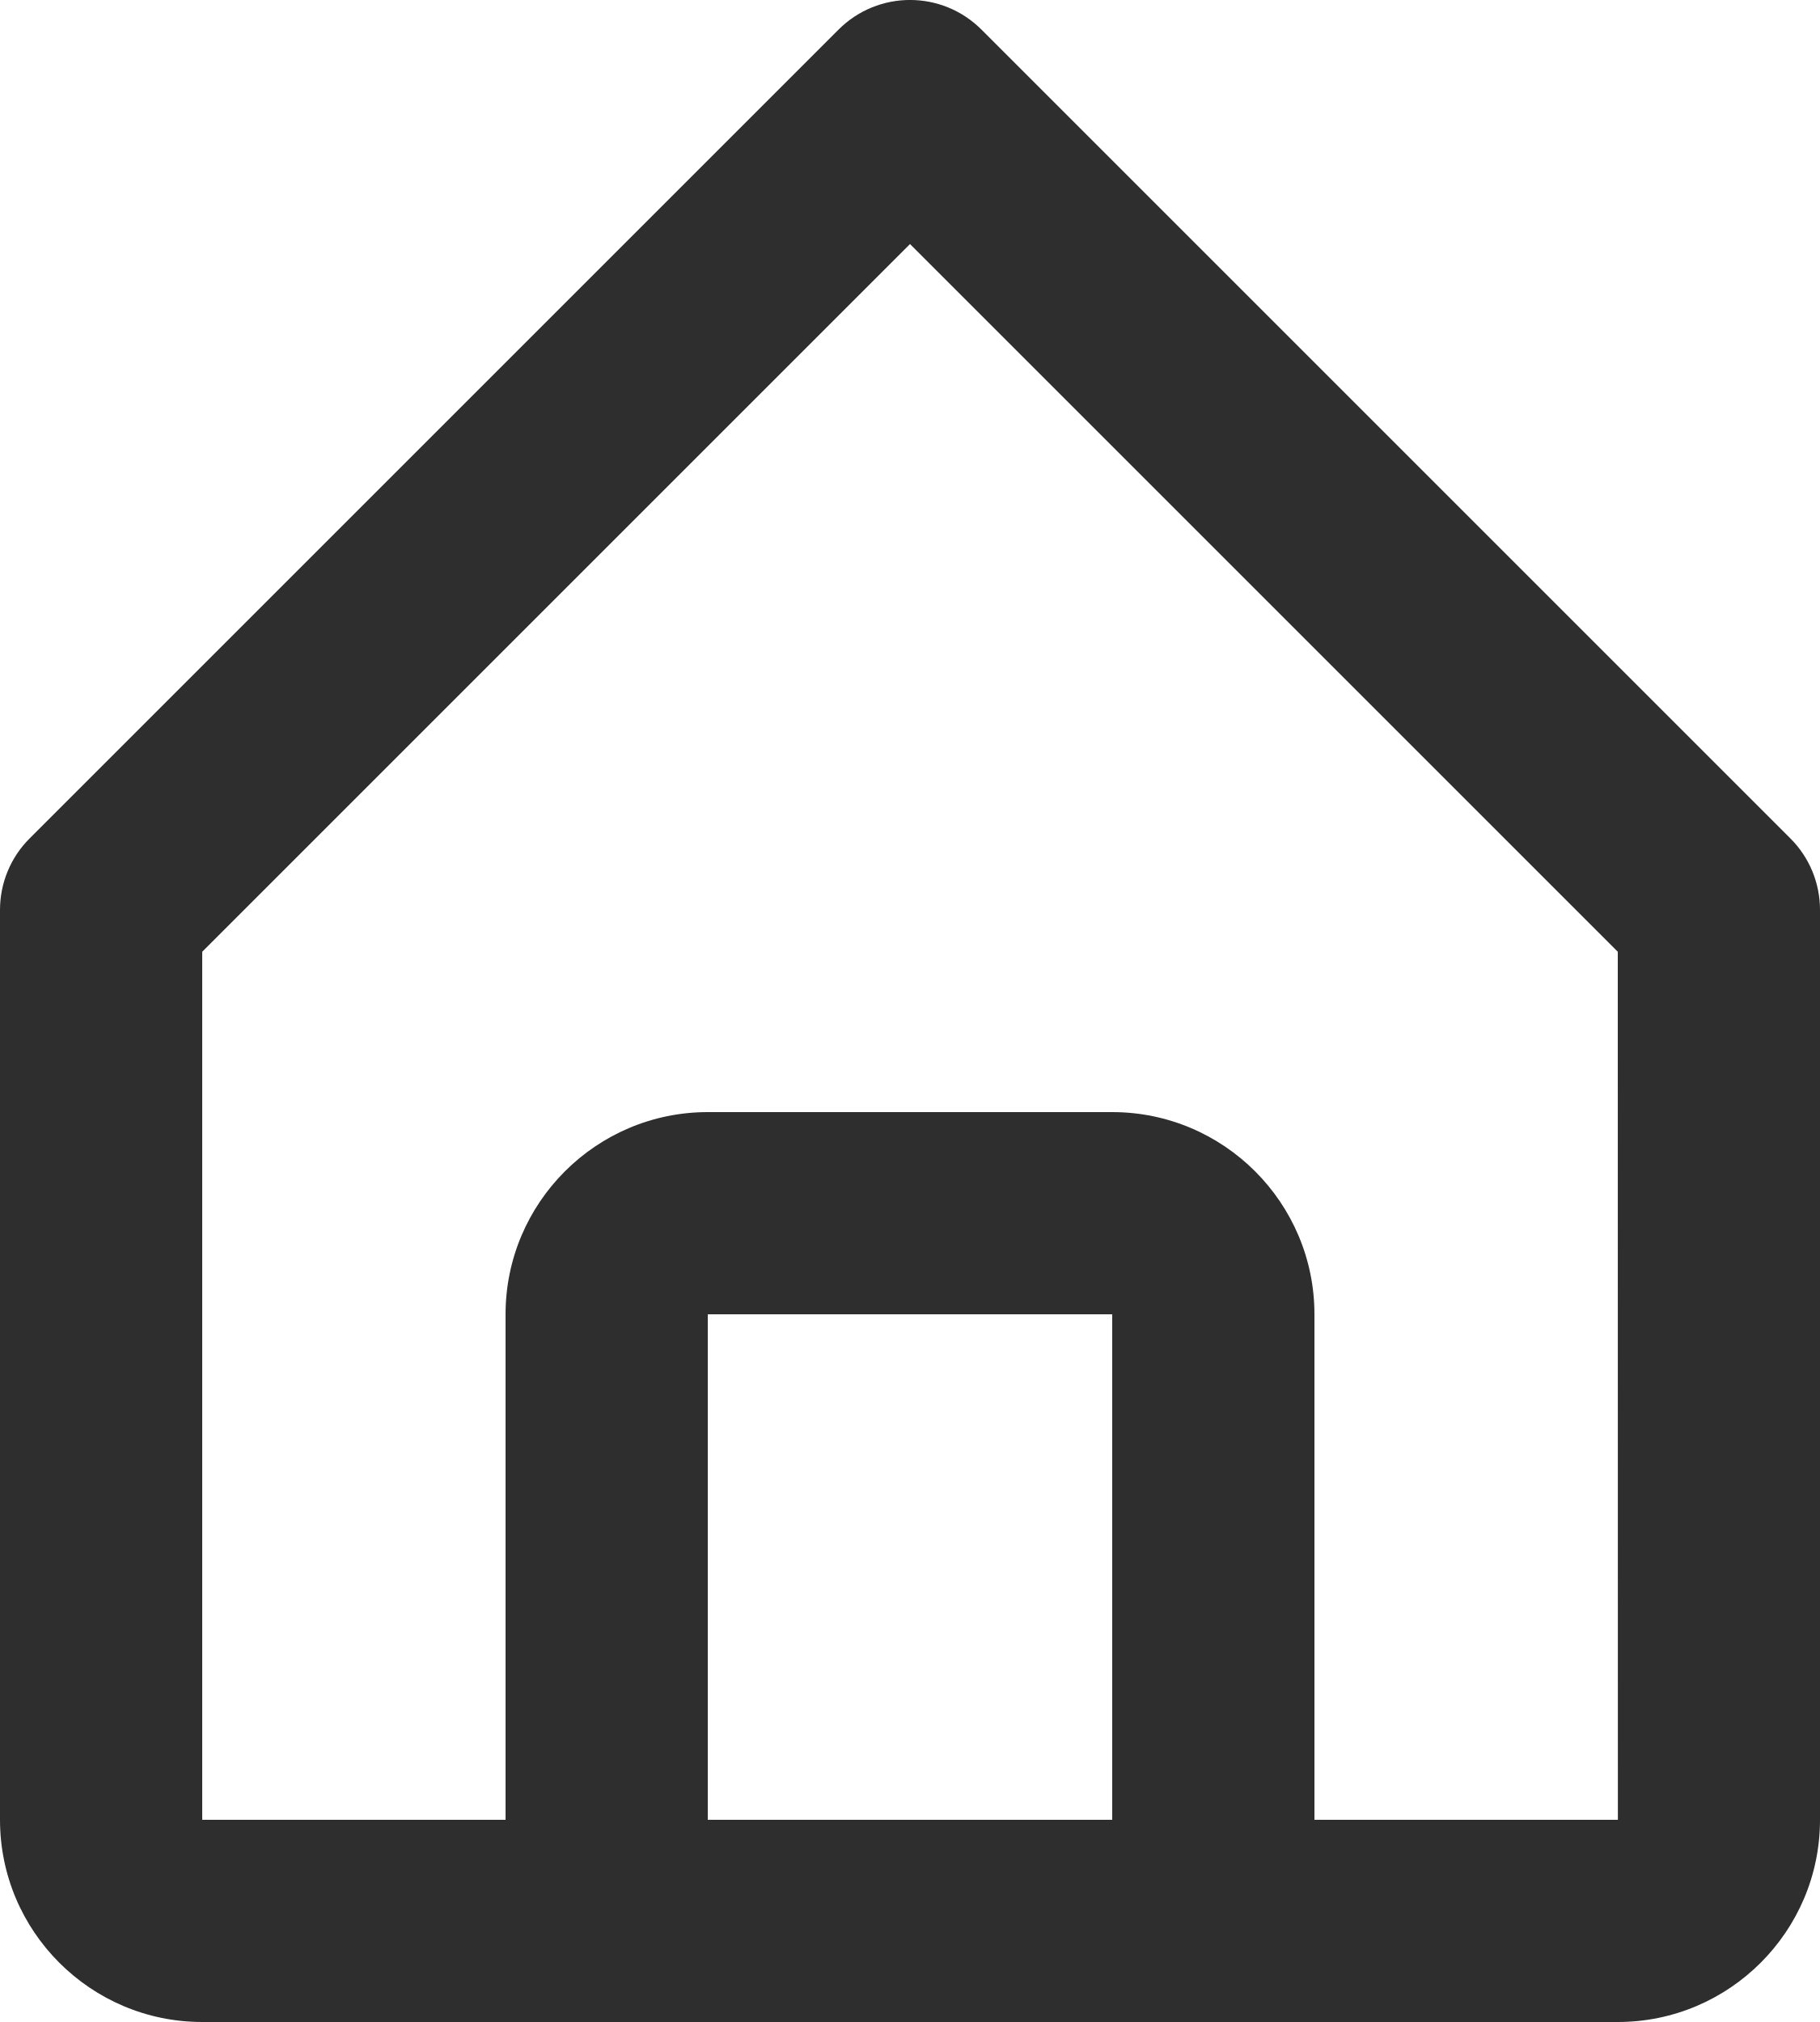
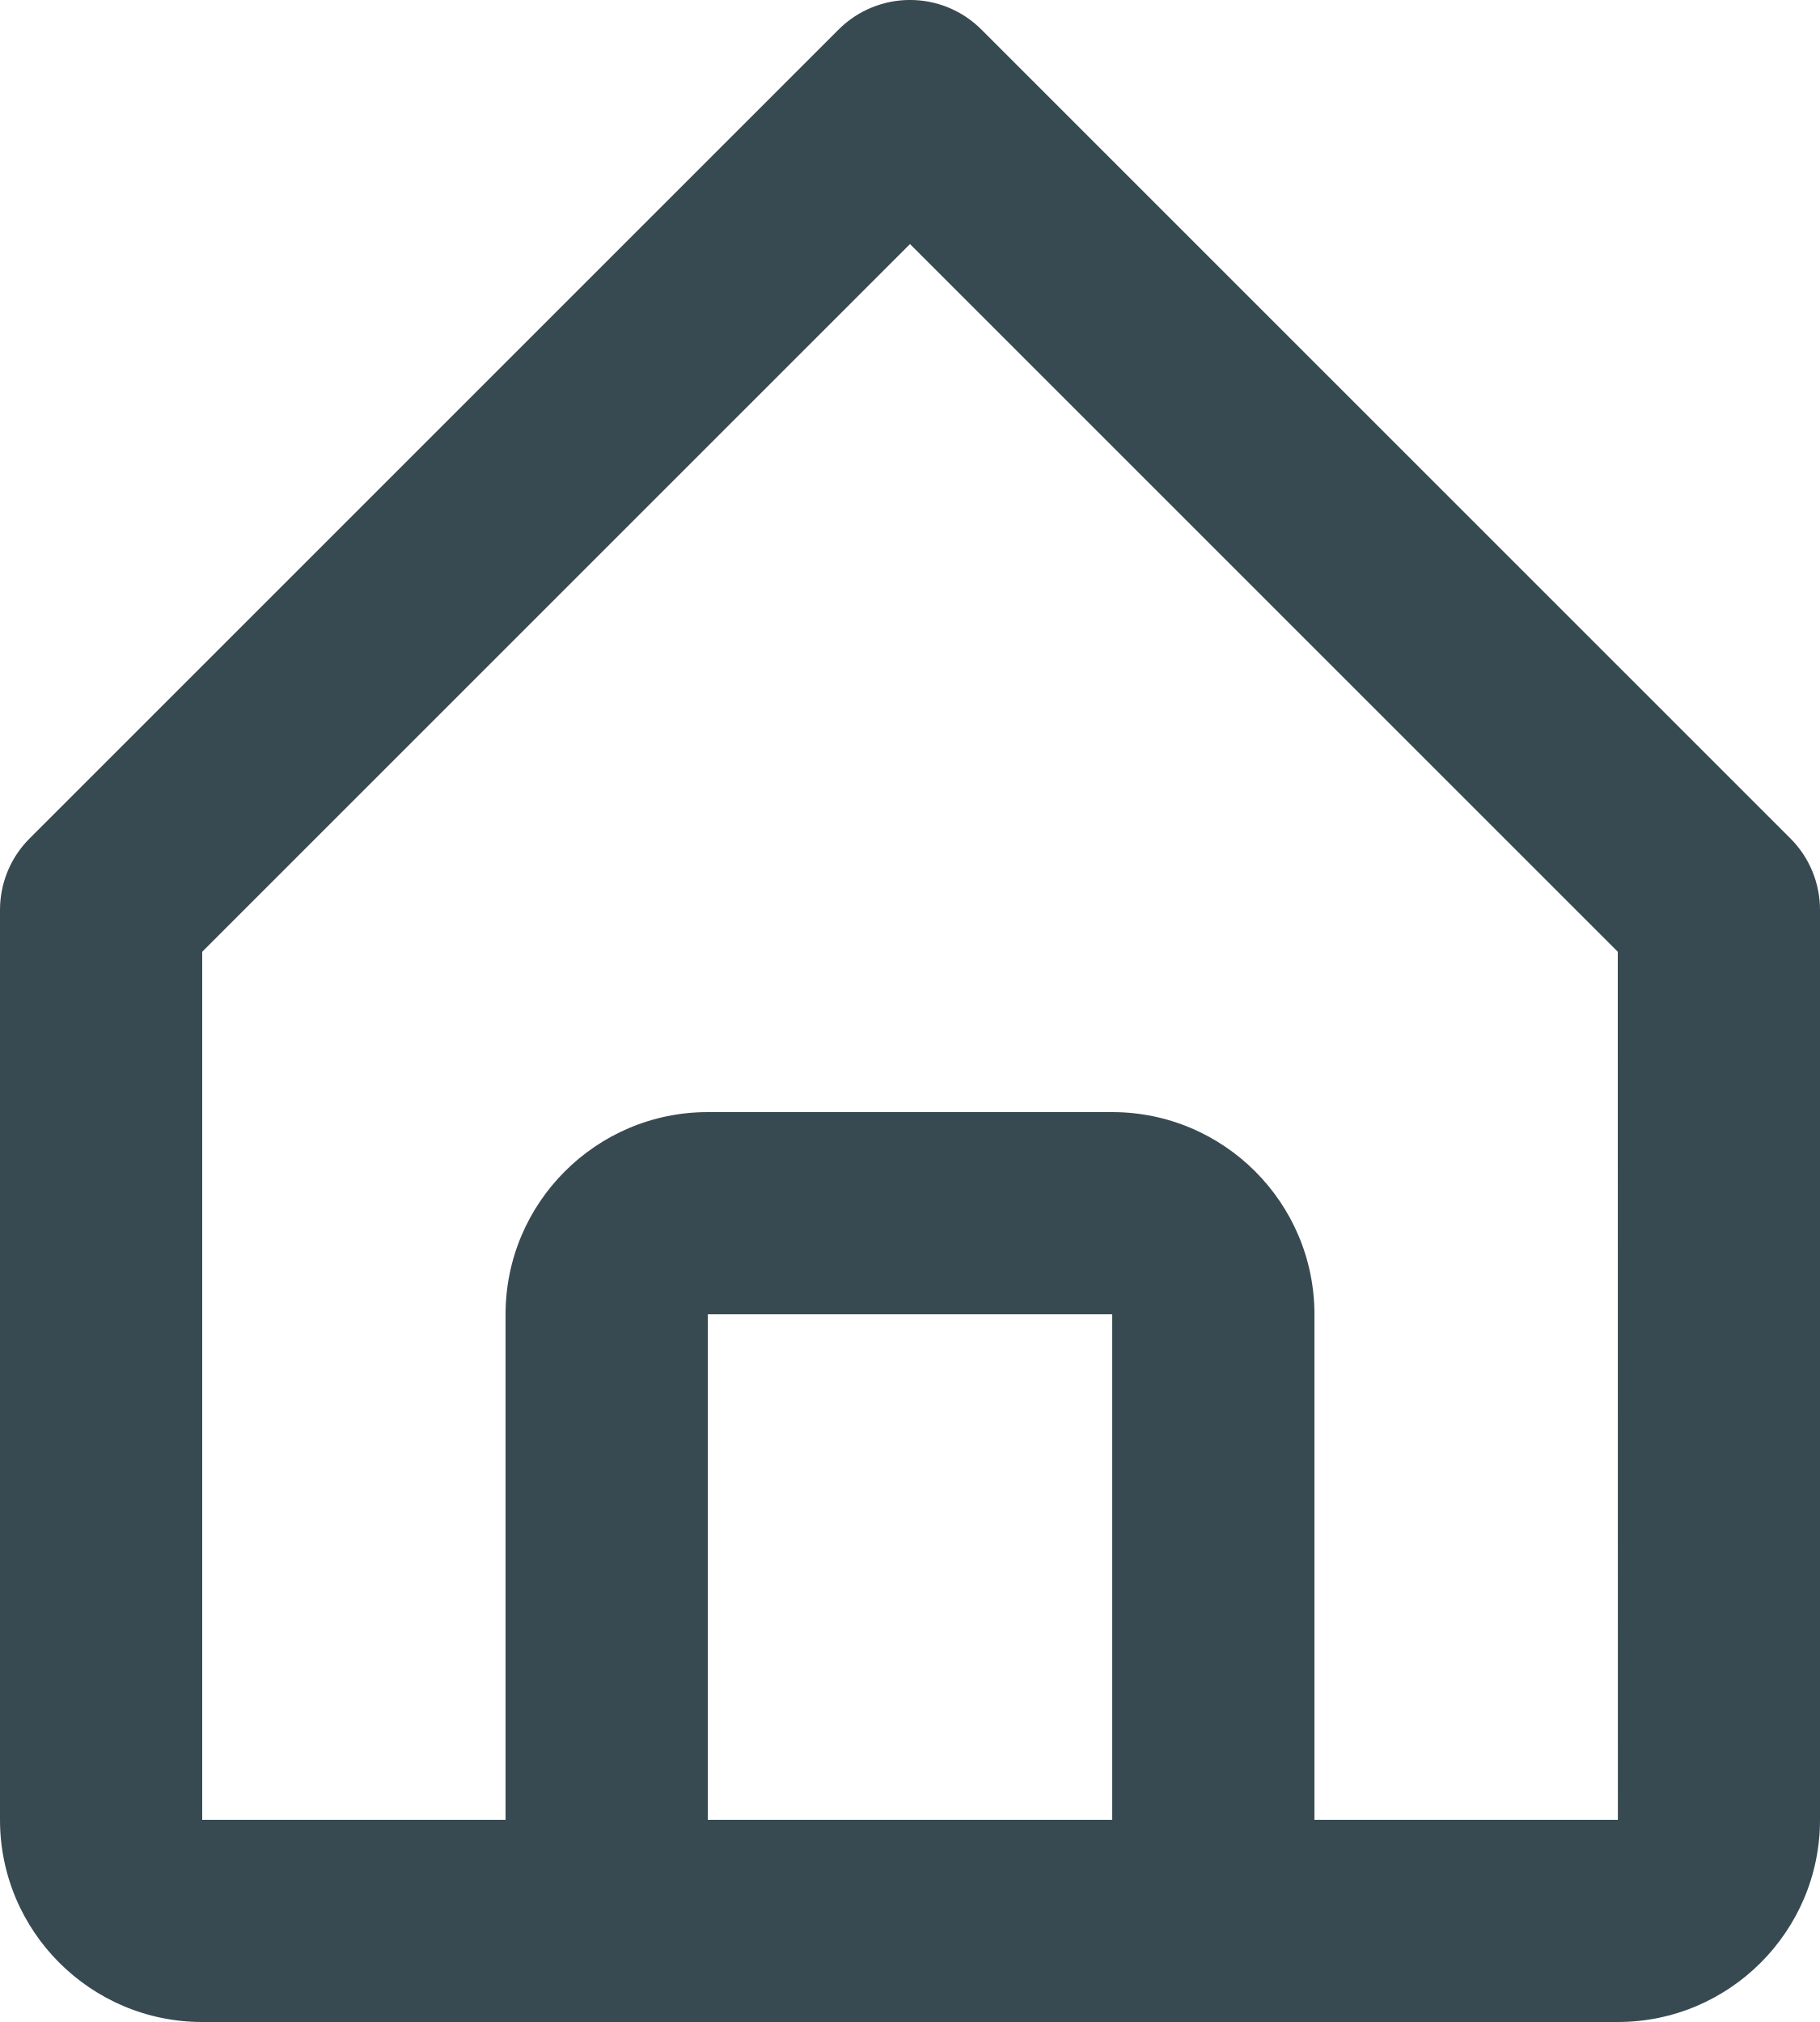
<svg xmlns="http://www.w3.org/2000/svg" width="18" height="20" viewBox="0 0 18 20" fill="none">
-   <path d="M2 20H6H12H16C17.103 20 18 19.103 18 18V9C18 8.735 17.895 8.48 17.707 8.293L9.707 0.293C9.316 -0.098 8.684 -0.098 8.293 0.293L0.293 8.293C0.105 8.48 0 8.735 0 9V18C0 19.103 0.897 20 2 20ZM7 18V13H11V18H7ZM2 9.414L9 2.414L16 9.414L16.001 18H13V13C13 11.897 12.103 11 11 11H7C5.897 11 5 11.897 5 13V18H2V9.414Z" fill="#2E2E2E" />
+   <path d="M2 20H6H12H16C17.103 20 18 19.103 18 18V9C18 8.735 17.895 8.48 17.707 8.293L9.707 0.293C9.316 -0.098 8.684 -0.098 8.293 0.293L0.293 8.293C0.105 8.48 0 8.735 0 9V18C0 19.103 0.897 20 2 20ZM7 18V13H11V18H7ZM2 9.414L9 2.414L16 9.414L16.001 18H13V13C13 11.897 12.103 11 11 11H7C5.897 11 5 11.897 5 13V18H2V9.414Z" fill="#384A51" />
</svg>
